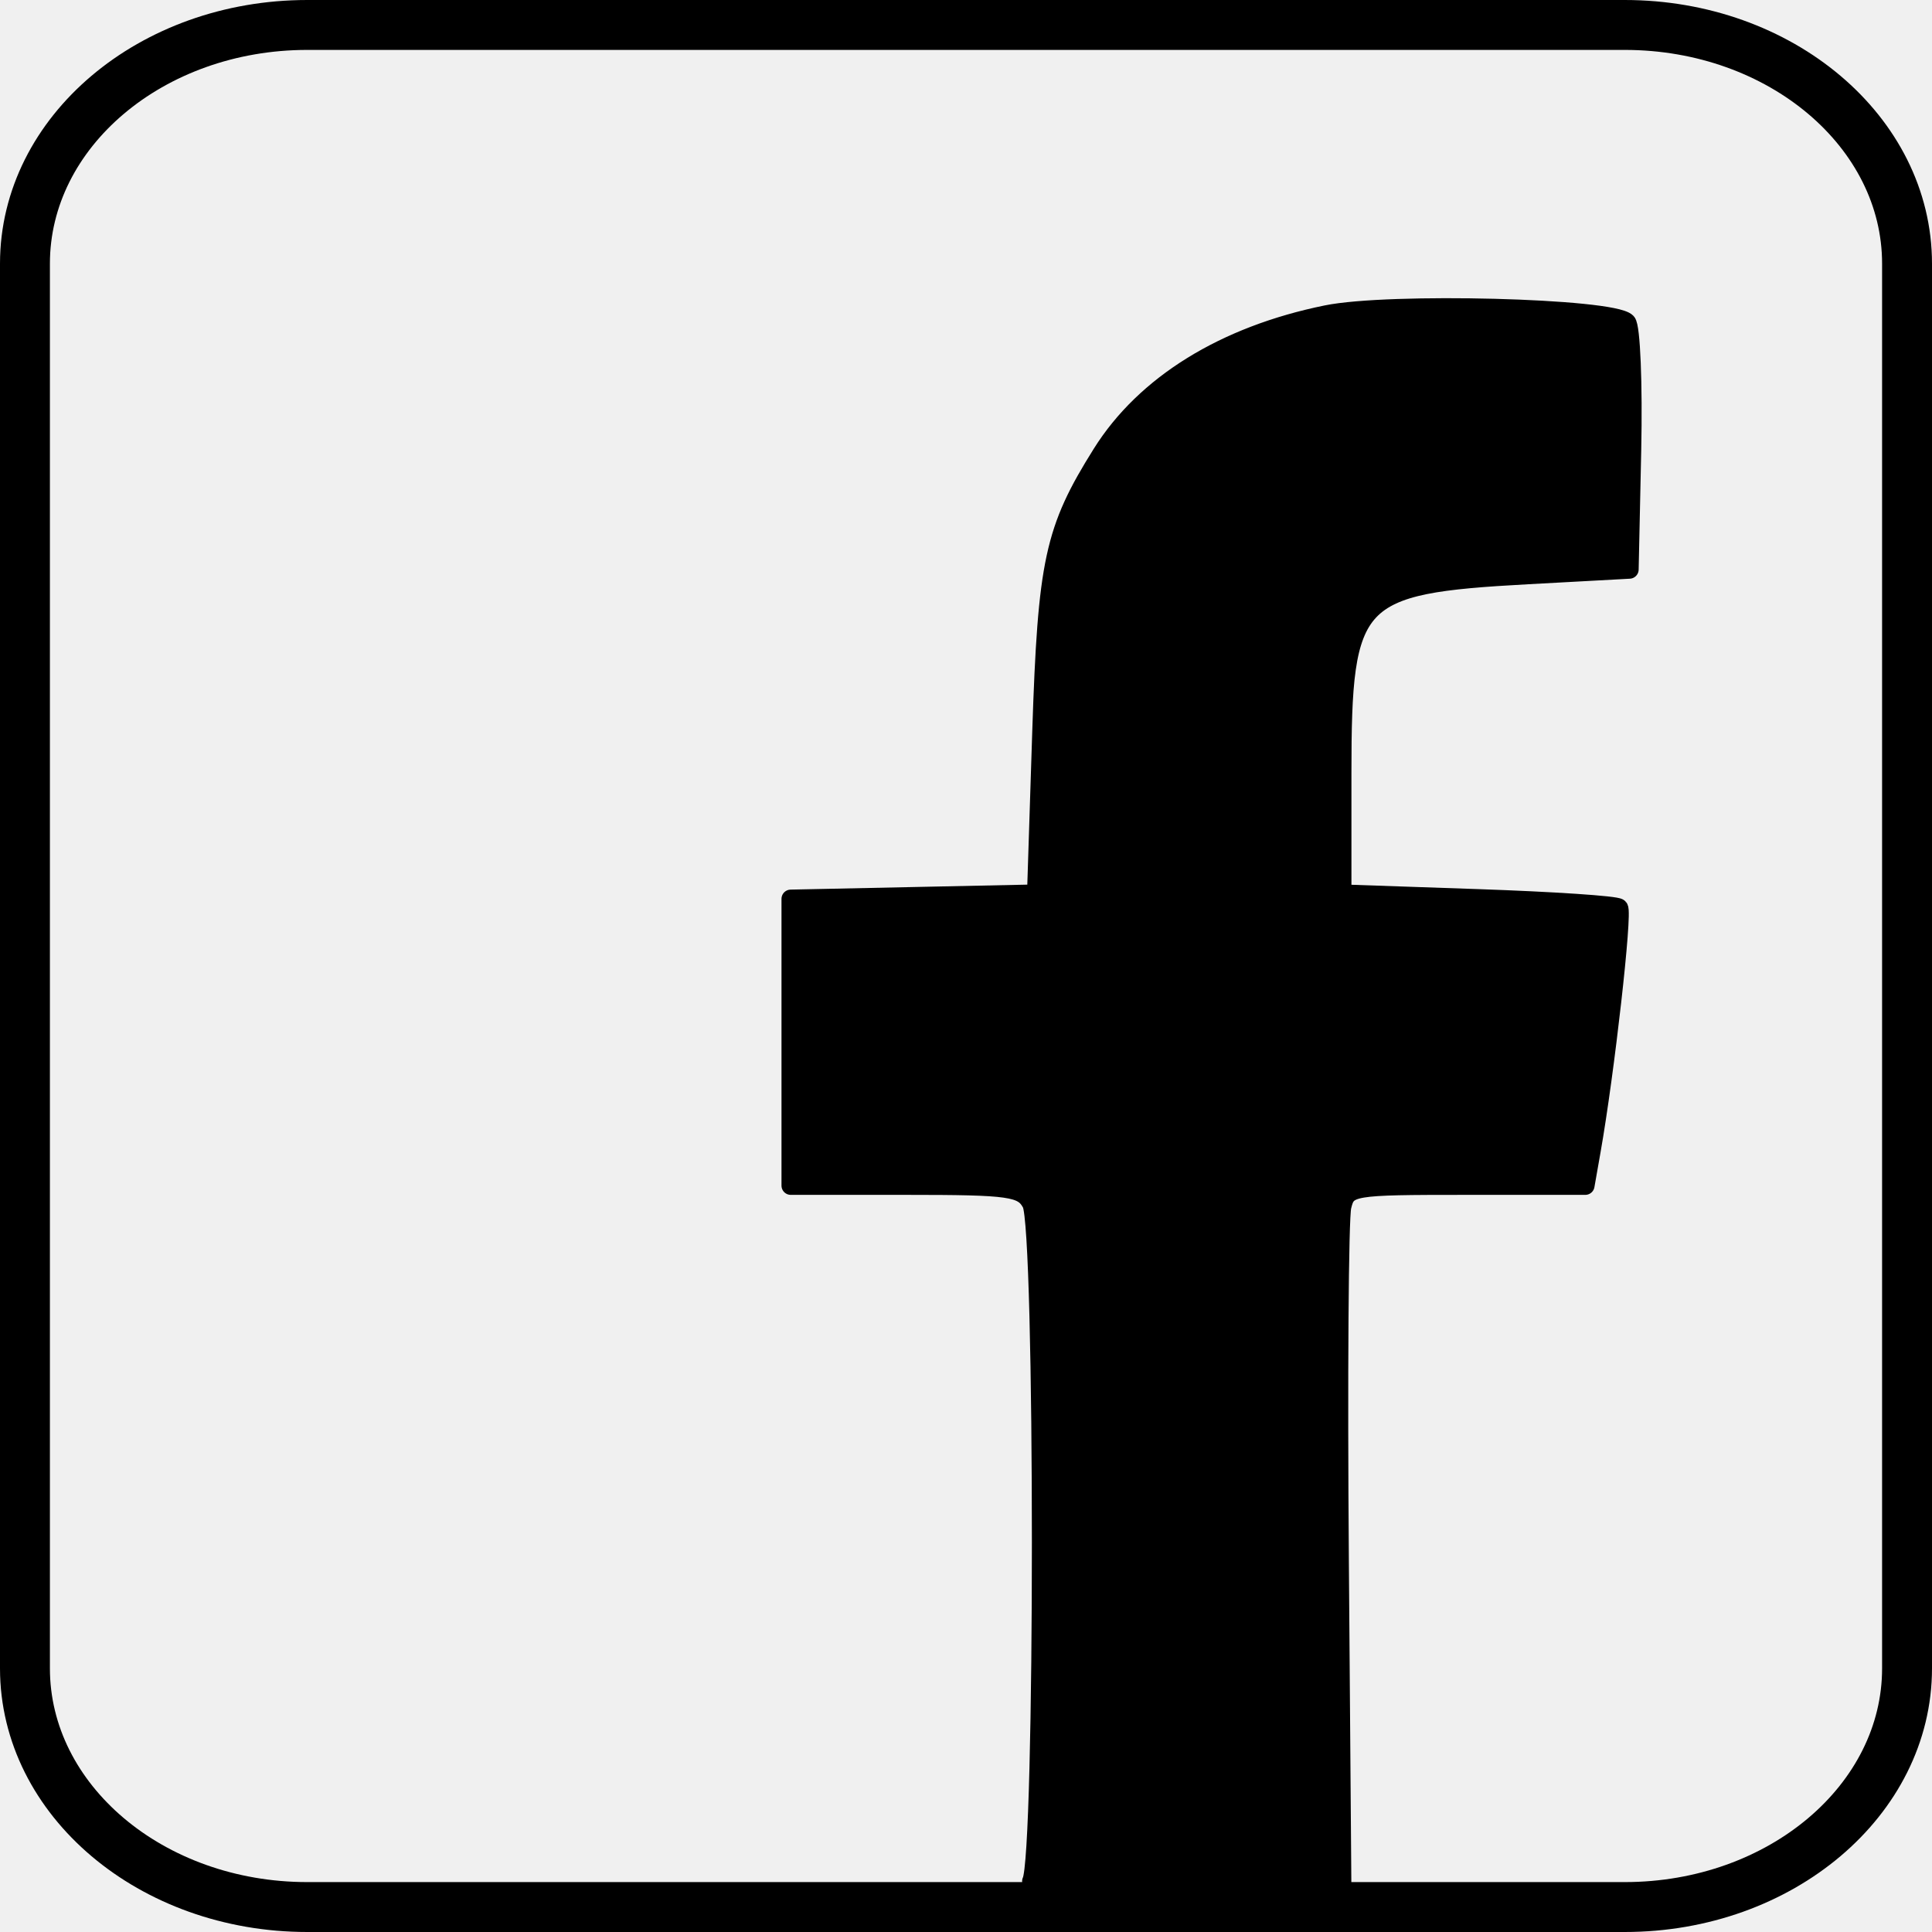
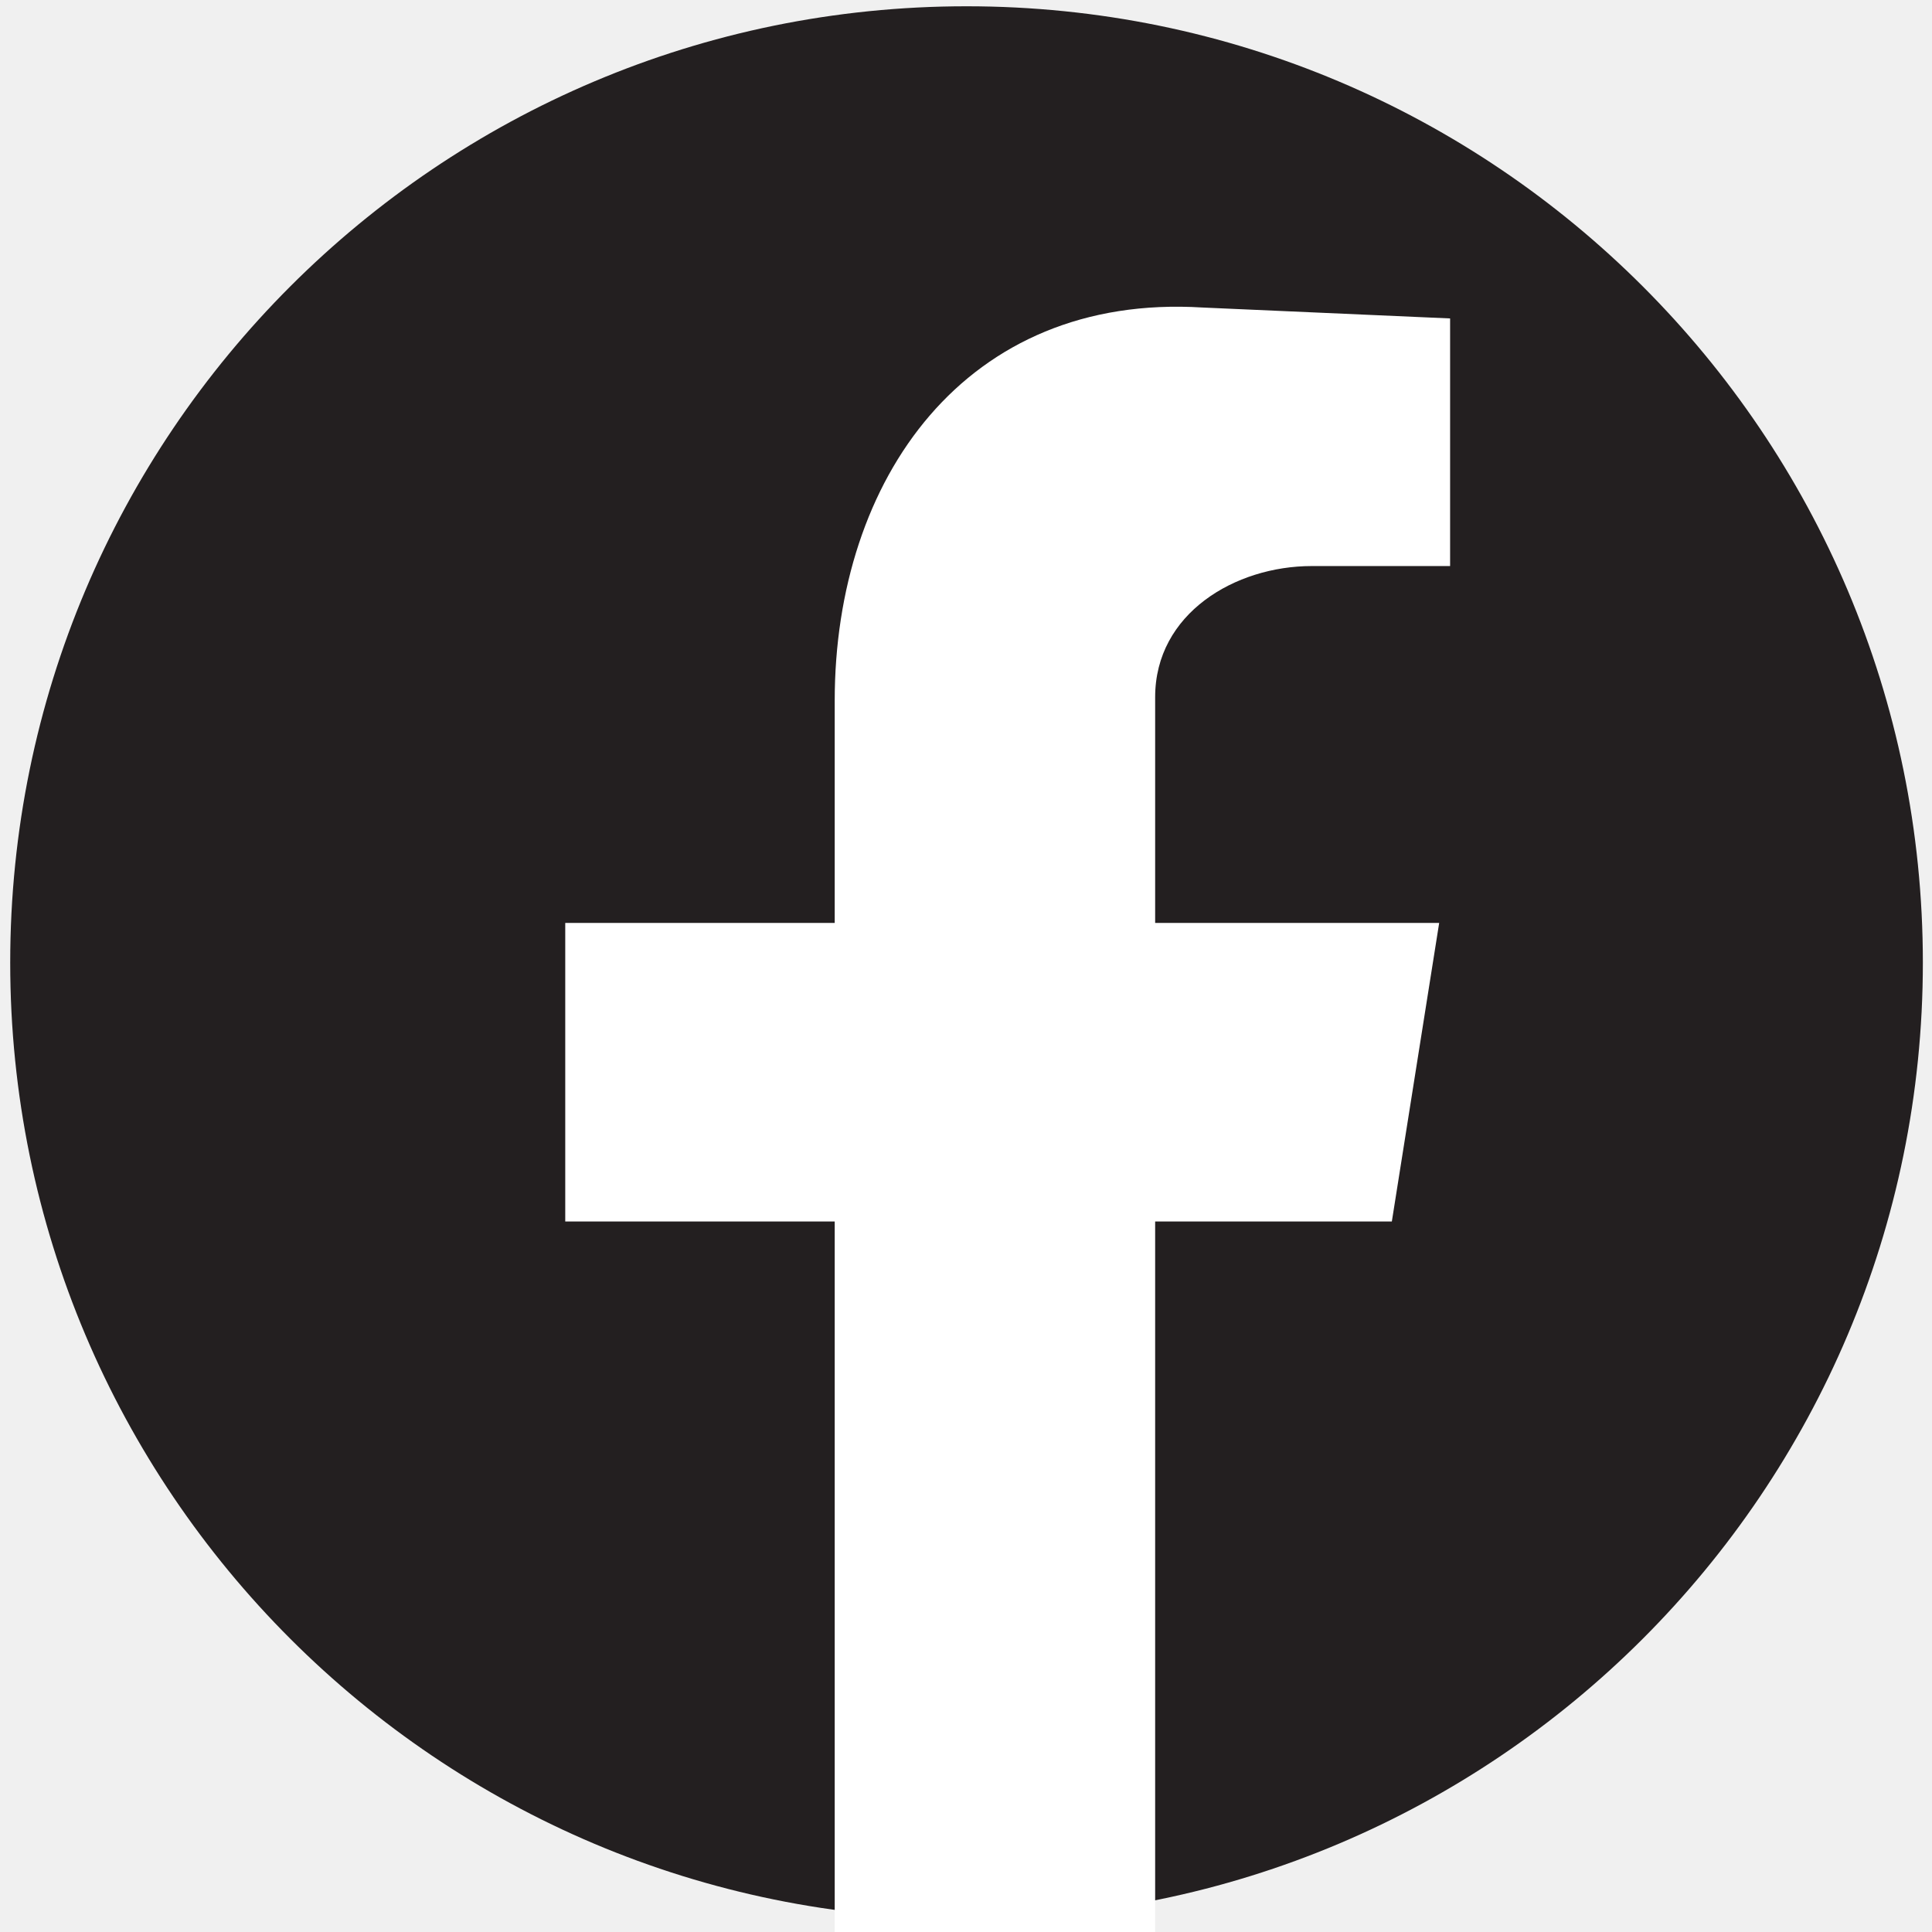
<svg xmlns="http://www.w3.org/2000/svg" width="36" height="36" viewBox="0 0 24 24" fill="none" stroke="currentColor" stroke-width="2" stroke-linecap="round" stroke-linejoin="round" class="lucide lucide-facebook-icon lucide-facebook" version="1.1" id="svg826">
  <defs id="defs830" />
-   <rect style="fill:none;stroke:#000000;stroke-width:0.62;stroke-linecap:round;stroke-miterlimit:4;stroke-dasharray:none" id="rect1649" width="23.38" height="23.38" x="0.31" y="0.31" ry="2.965" rx="3.507" />
-   <path style="fill:#000000;stroke-width:0.23" d="m 12.812,23.369 c 0.162,-0.304 0.162,-8.114 0,-8.418 -0.108,-0.202 -0.253,-0.223 -1.554,-0.223 H 9.823 v -1.781 -1.781 l 1.525,-0.032 1.525,-0.032 0.065,-2.014 c 0.069,-2.114 0.154,-2.507 0.747,-3.453 0.539,-0.86 1.525,-1.47 2.793,-1.728 0.778,-0.159 3.546,-0.087 3.73,0.096 0.053,0.053 0.082,0.766 0.065,1.584 l -0.032,1.487 -1.266,0.069 c -2.169,0.118 -2.302,0.261 -2.302,2.458 v 1.501 l 1.689,0.058 c 0.929,0.032 1.715,0.084 1.748,0.117 0.055,0.056 -0.169,2.045 -0.341,3.019 l -0.076,0.432 h -1.479 c -1.438,0 -1.481,0.007 -1.542,0.259 -0.035,0.142 -0.049,2.124 -0.031,4.403 l 0.032,4.144 c 0,0 -3.86,-0.165 -3.86,-0.165 z" id="path1858" />
+   <g id="g1089" transform="matrix(0.05347116,0,0,0.05347116,10.26291,9.689867)">
+     <path id="path3" d="m 254.783,42.411 c 0,122.702 -99.469,222.169 -222.172,222.169 -122.702,0 -222.172,-99.467 -222.172,-222.169 0,-122.702 99.47,-222.169 222.172,-222.169 122.702,0 222.172,99.467 222.172,222.169" style="fill:#231f20;fill-opacity:1;fill-rule:evenodd;stroke:none;stroke-width:0.178" />
+     <path id="path4" d="M 1.985,274.293 H 76.43 V 102.561 H 131.417 L 142.415,33.192 H 76.43 V -19.257 c 0,-19.457 18.611,-30.455 36.377,-30.455 h 32.146 V -107.237 l -57.525,-2.538 C 32.439,-113.158 1.985,-70.015 1.985,-18.411 v 51.603 H -60.616 V 102.561 H 1.985 v 171.731" style="fill:#ffffff;fill-opacity:1;fill-rule:evenodd;stroke:none;stroke-width:0.124" />
+   </g>
</svg>
